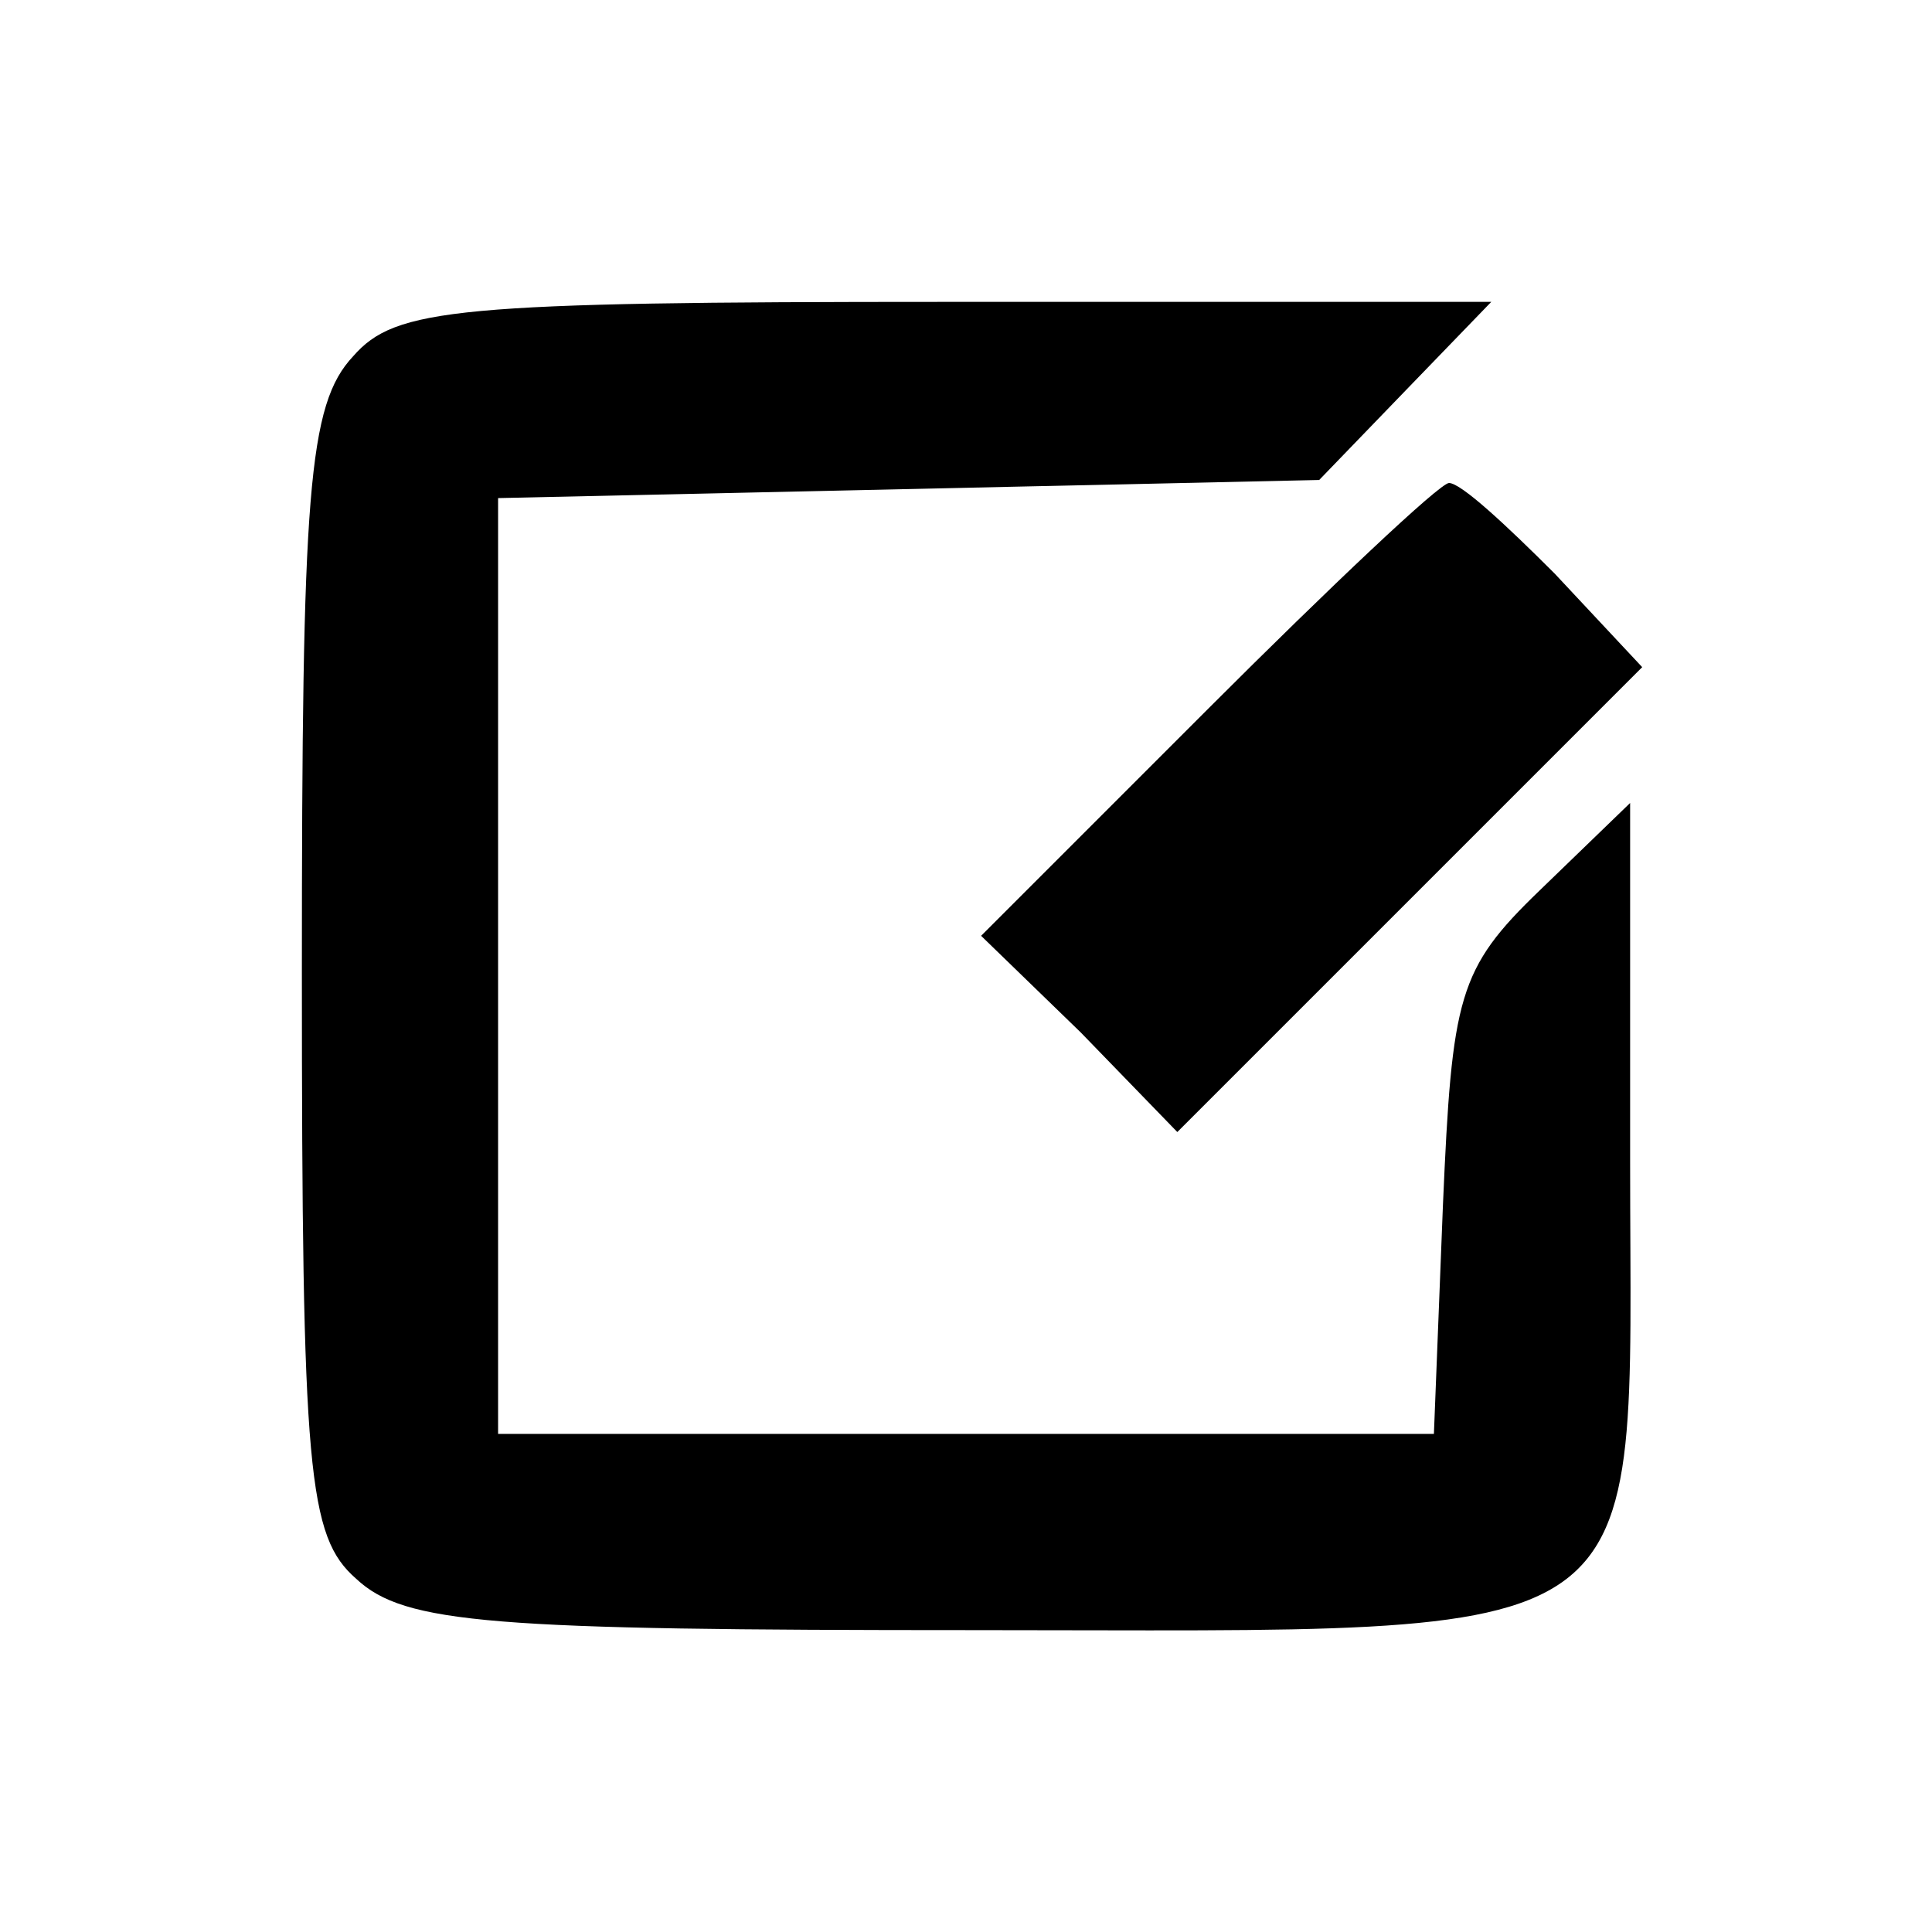
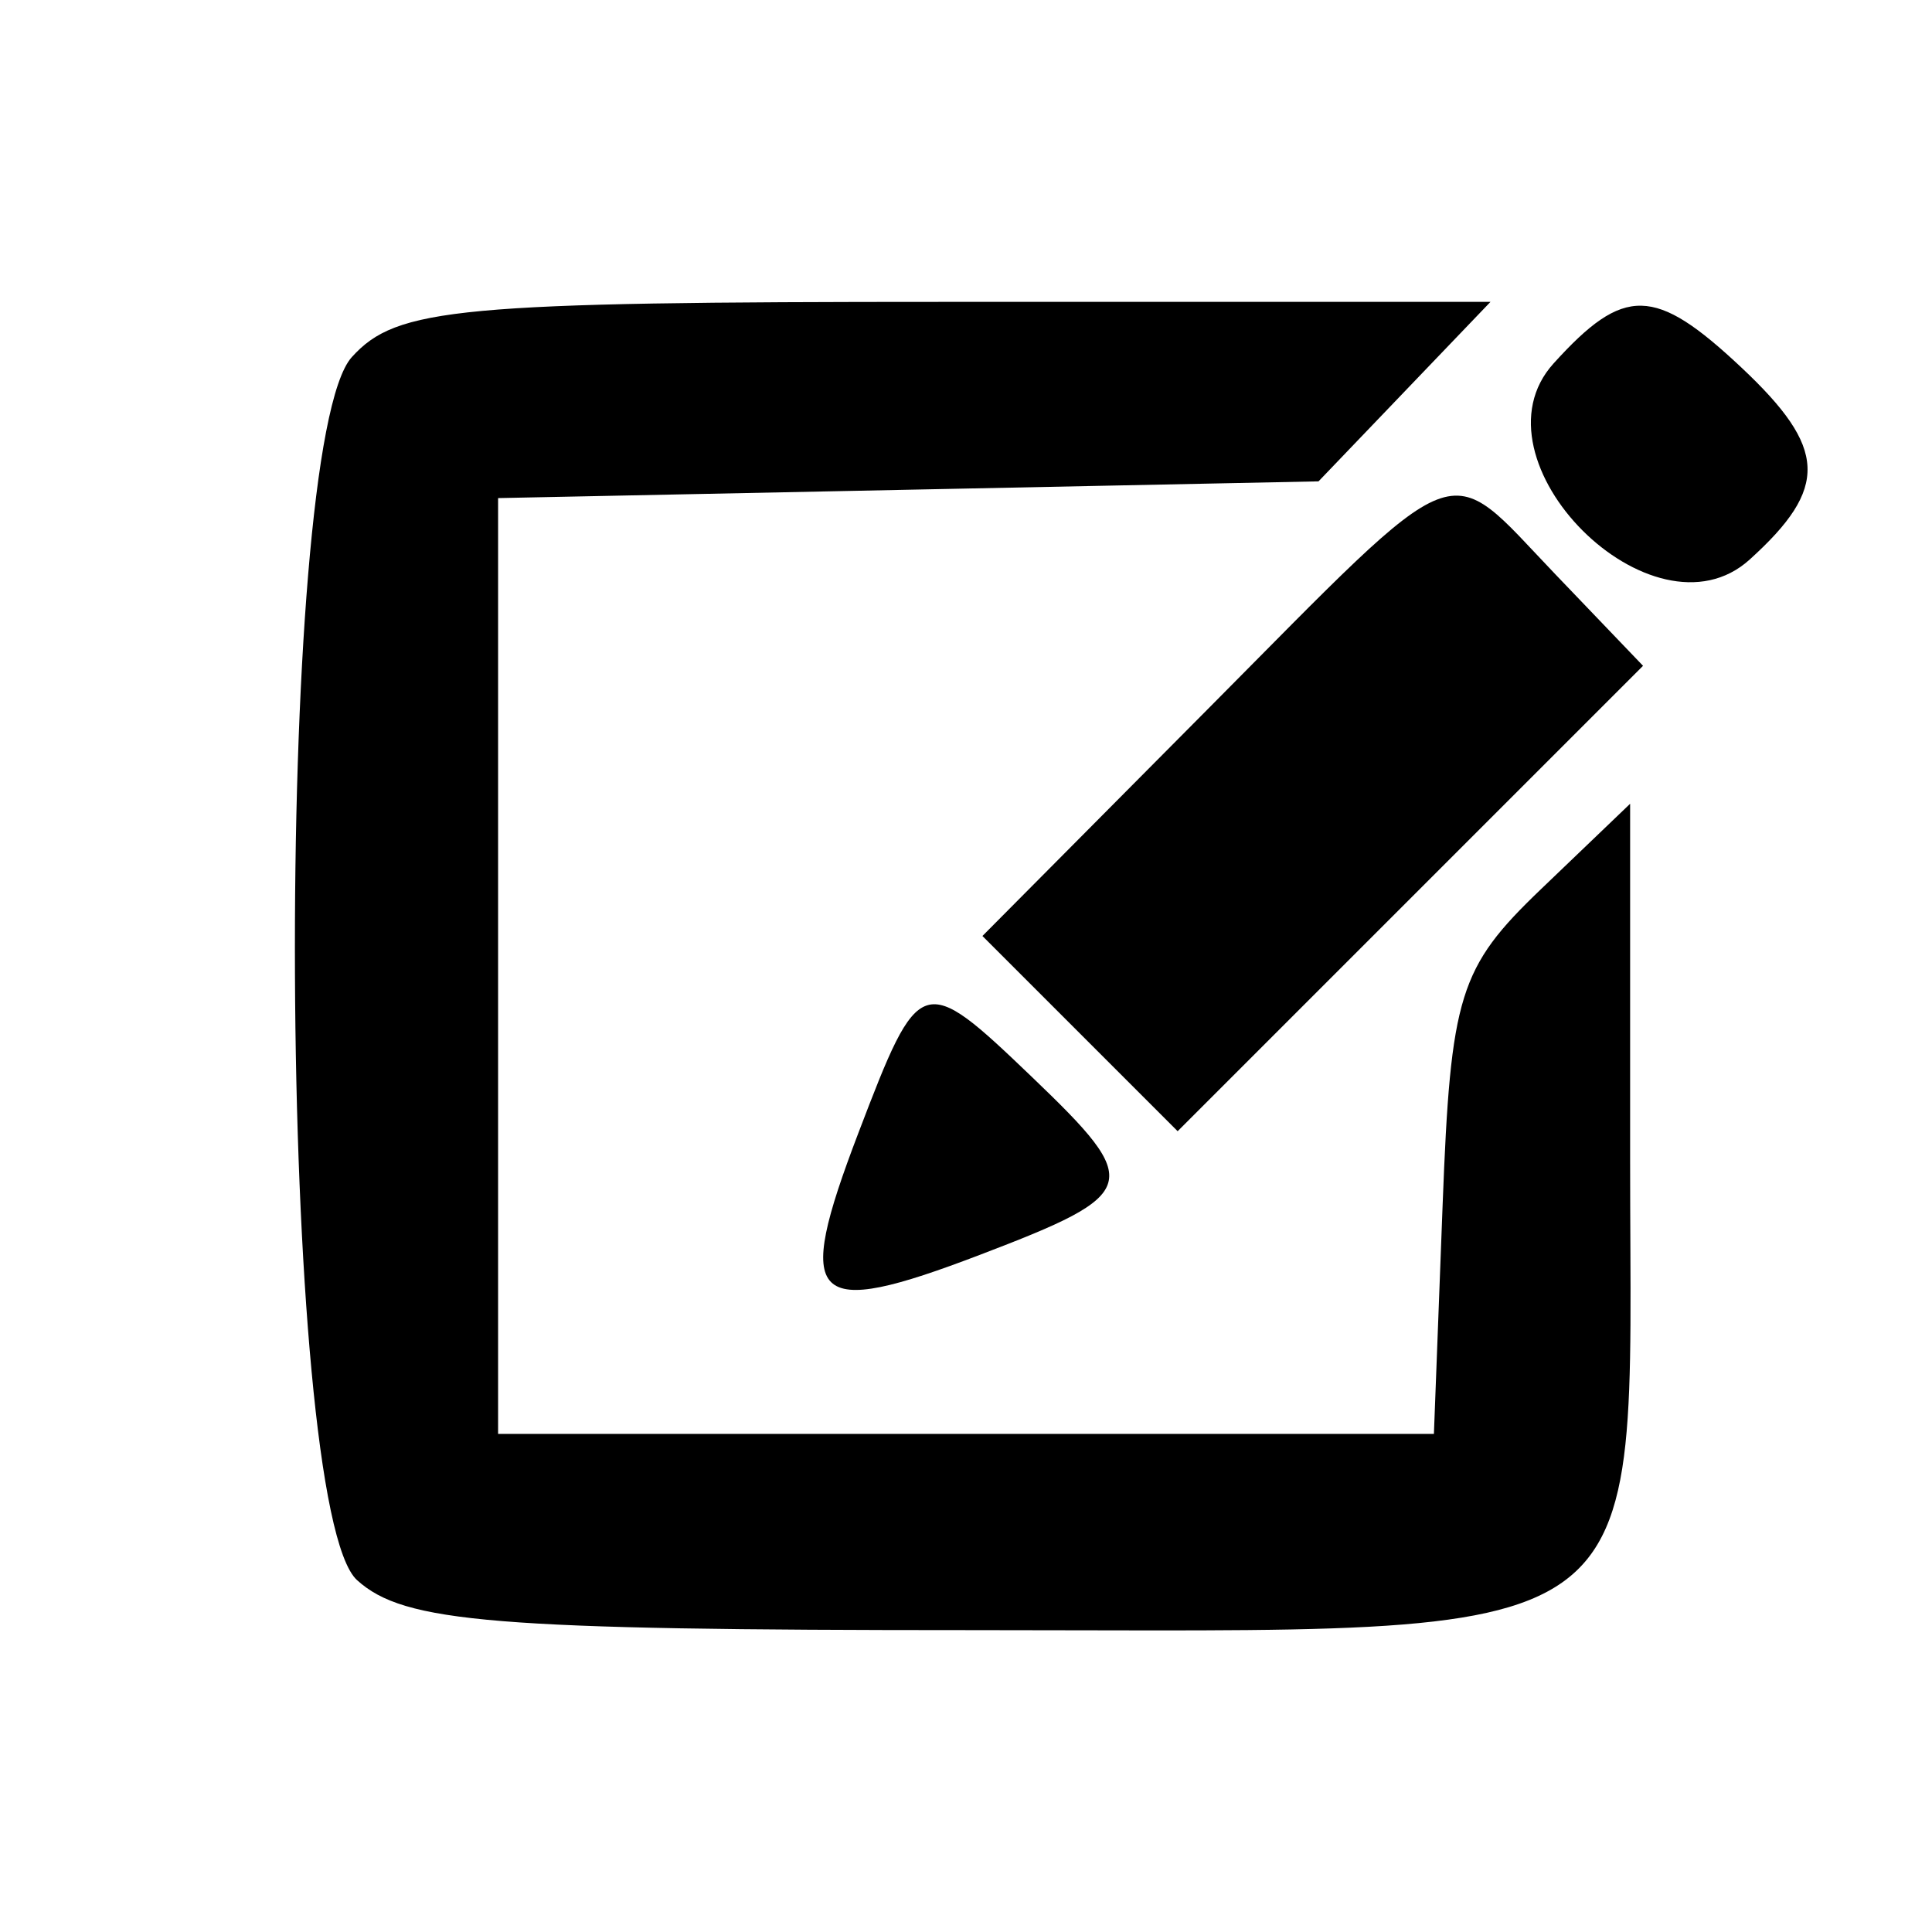
- <svg xmlns="http://www.w3.org/2000/svg" version="1.0" width="64pt" height="64pt" viewBox="0 0 64 64" preserveAspectRatio="xMidYMid meet">
-   <g transform="translate(0,64) scale(0.1,-0.1)" fill="#000000" stroke="none">
-     <path d="M117 522 c-15 -16 -17 -45 -17 -204 0 -166 2 -187 18 -201 16 -15 45 -17 204 -17 231 0 218 -9 218 155 l0 119 -30 -29 c-27 -26 -29 -35 -32 -104 l-3 -76 -155 0 -155 0 0 155 0 155 136 3 136 3 28 29 29 30 -181 0 c-162 0 -182 -2 -196 -18z" />
-     <path d="M400 405 l-75 -75 33 -32 32 -33 77 77 77 77 -29 31 c-16 16 -31 30 -35 30 -3 0 -39 -34 -80 -75z" />
+ <svg xmlns="http://www.w3.org/2000/svg" id="svg" width="400" height="400" viewBox="0, 0, 400,400">
+   <g id="svgg">
+     <path id="path0" d="M72.844 73.930 C 56.491 91.999,57.435 312.229,73.930 327.156 C 83.699 335.997,102.172 337.500,201.086 337.500 C 345.711 337.500,337.500 343.337,337.500 240.526 L 337.500 166.411 318.996 184.139 C 302.112 200.316,300.334 206.024,298.684 249.371 L 296.875 296.875 200.000 296.875 L 103.125 296.875 103.125 200.000 L 103.125 103.125 188.056 101.393 L 272.987 99.660 290.788 81.080 L 308.589 62.500 195.888 62.500 C 94.643 62.500,82.136 63.662,72.844 73.930 M321.650 75.249 C 303.544 95.256,342.244 133.956,362.251 115.850 C 378.676 100.986,378.322 92.800,360.535 76.089 C 342.598 59.239,336.262 59.102,321.650 75.249 M249.982 146.893 L 203.402 193.786 223.611 213.995 L 243.820 234.204 291.997 186.027 L 340.174 137.850 322.043 118.925 C 298.755 94.617,303.888 92.625,249.982 146.893 M177.740 234.514 C 164.251 269.833,167.667 273.249,202.986 259.760 C 236.181 247.083,236.757 245.114,213.721 223.044 C 190.914 201.195,190.402 201.358,177.740 234.514 " stroke="none" fill="#000000" fill-rule="evenodd" />
  </g>
</svg>
